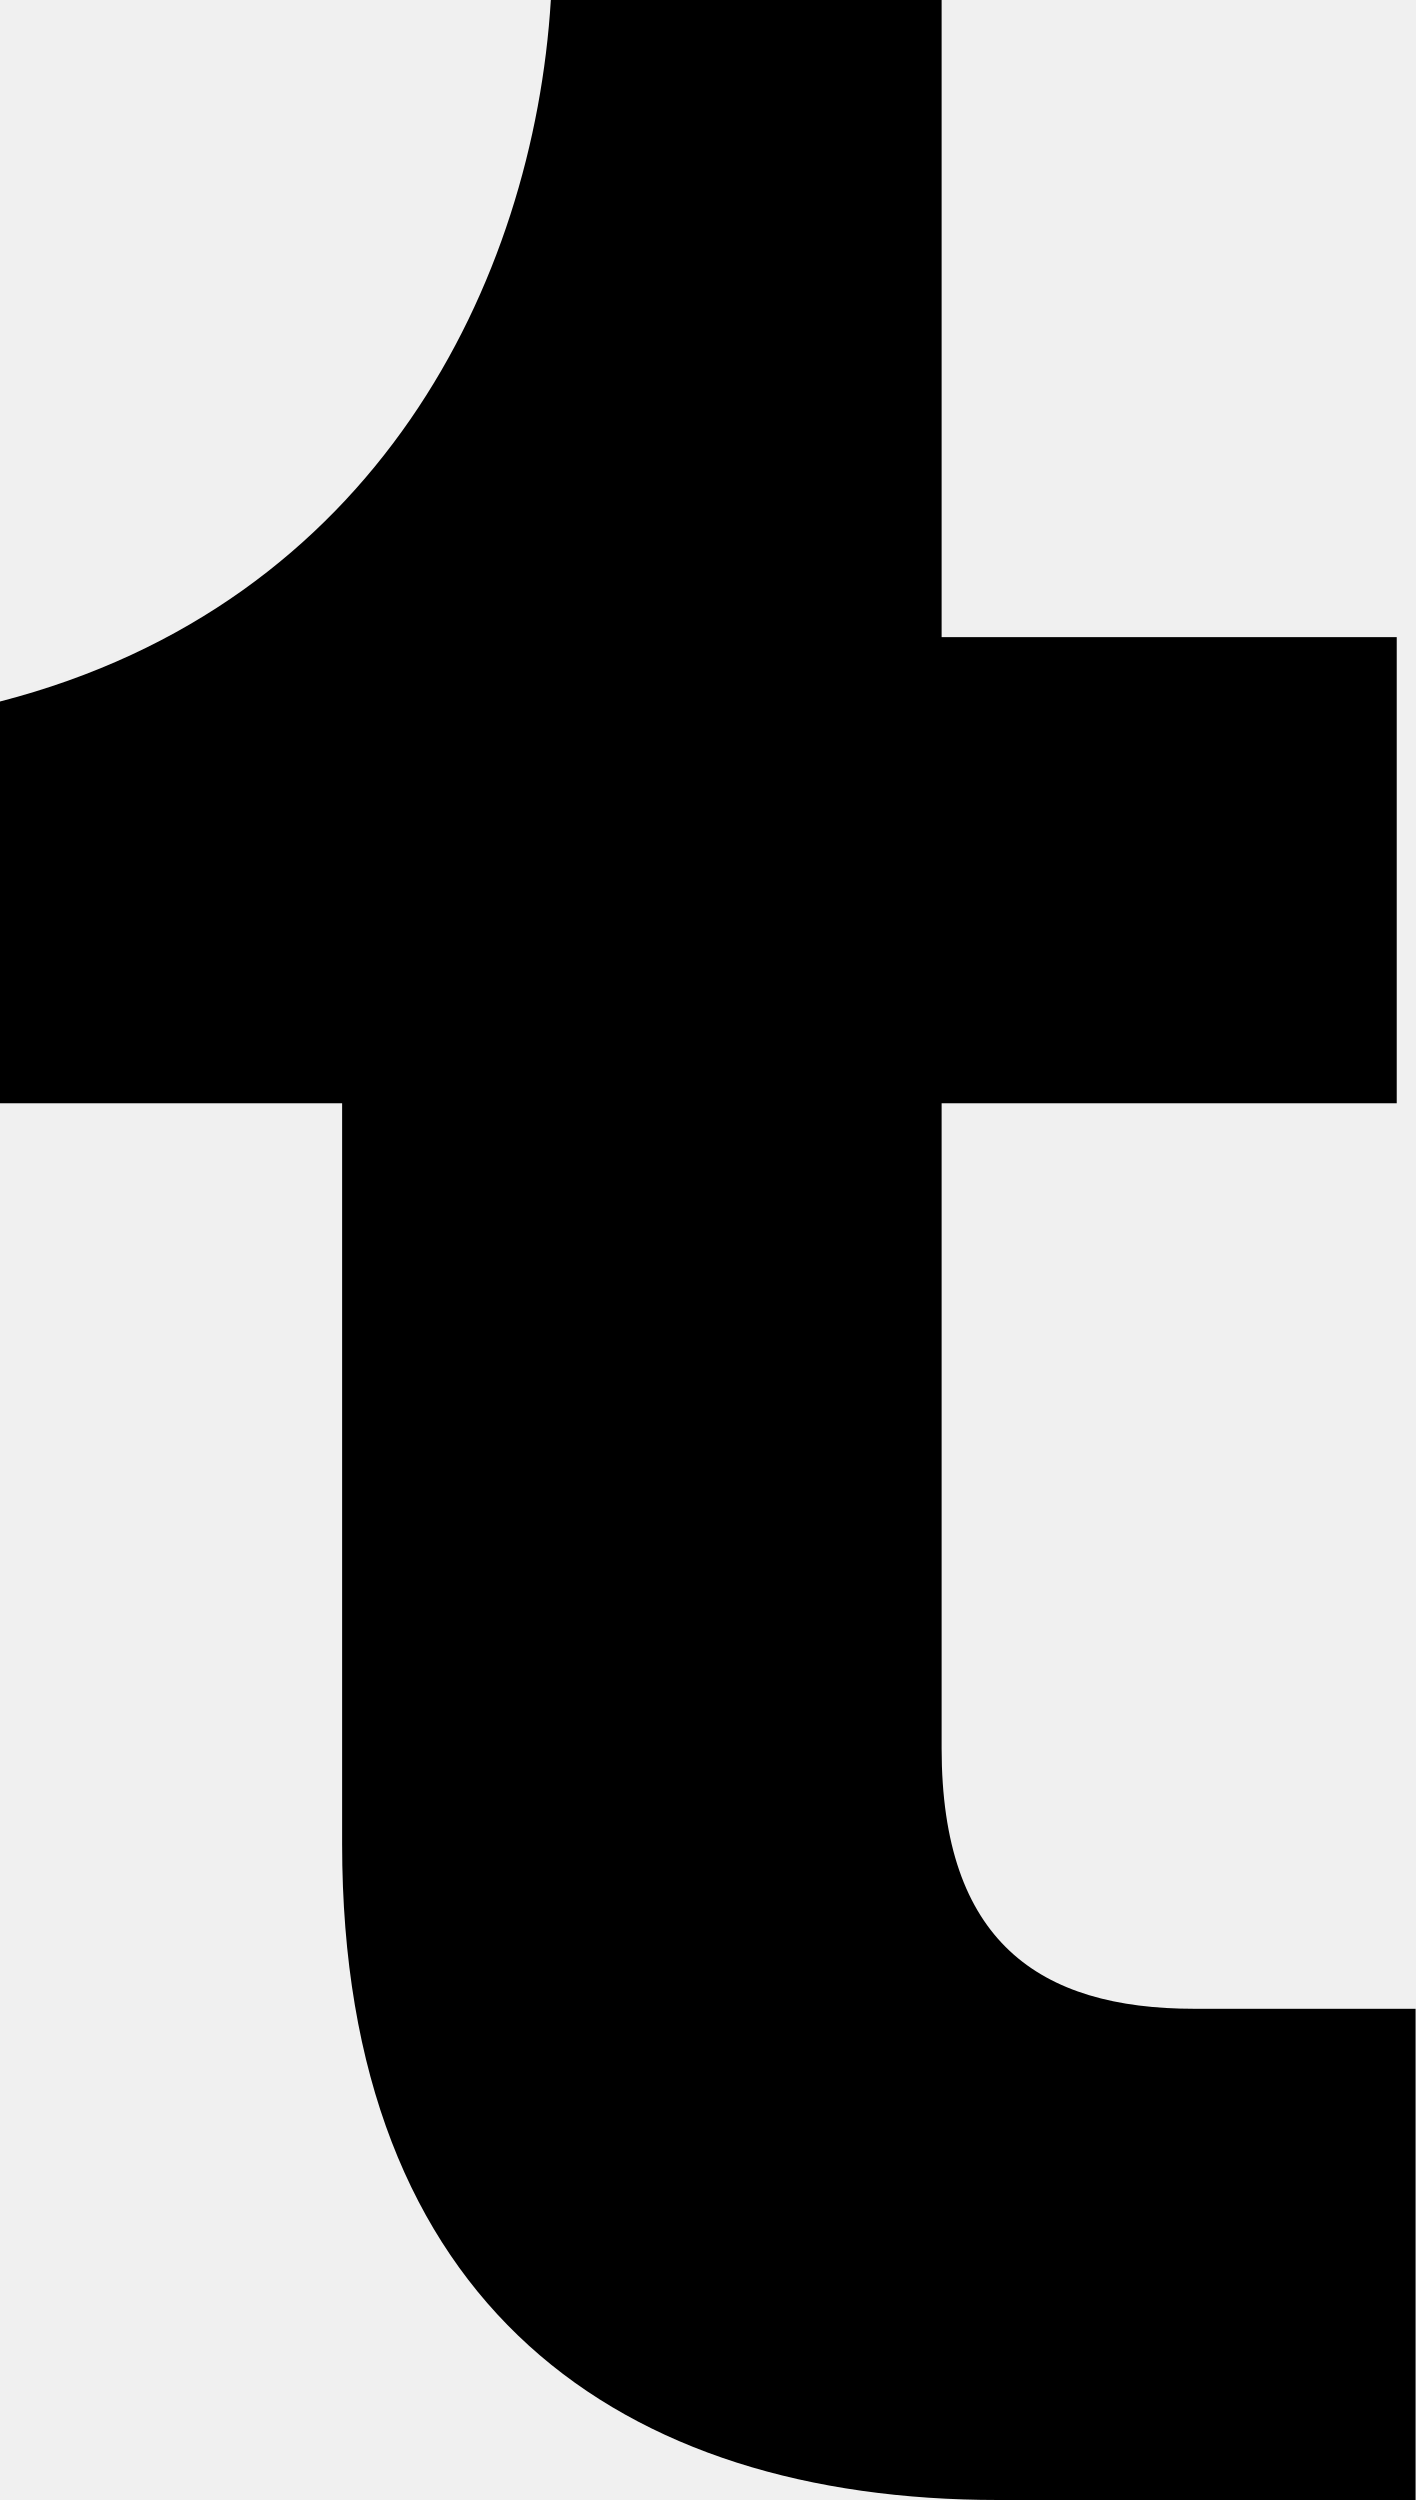
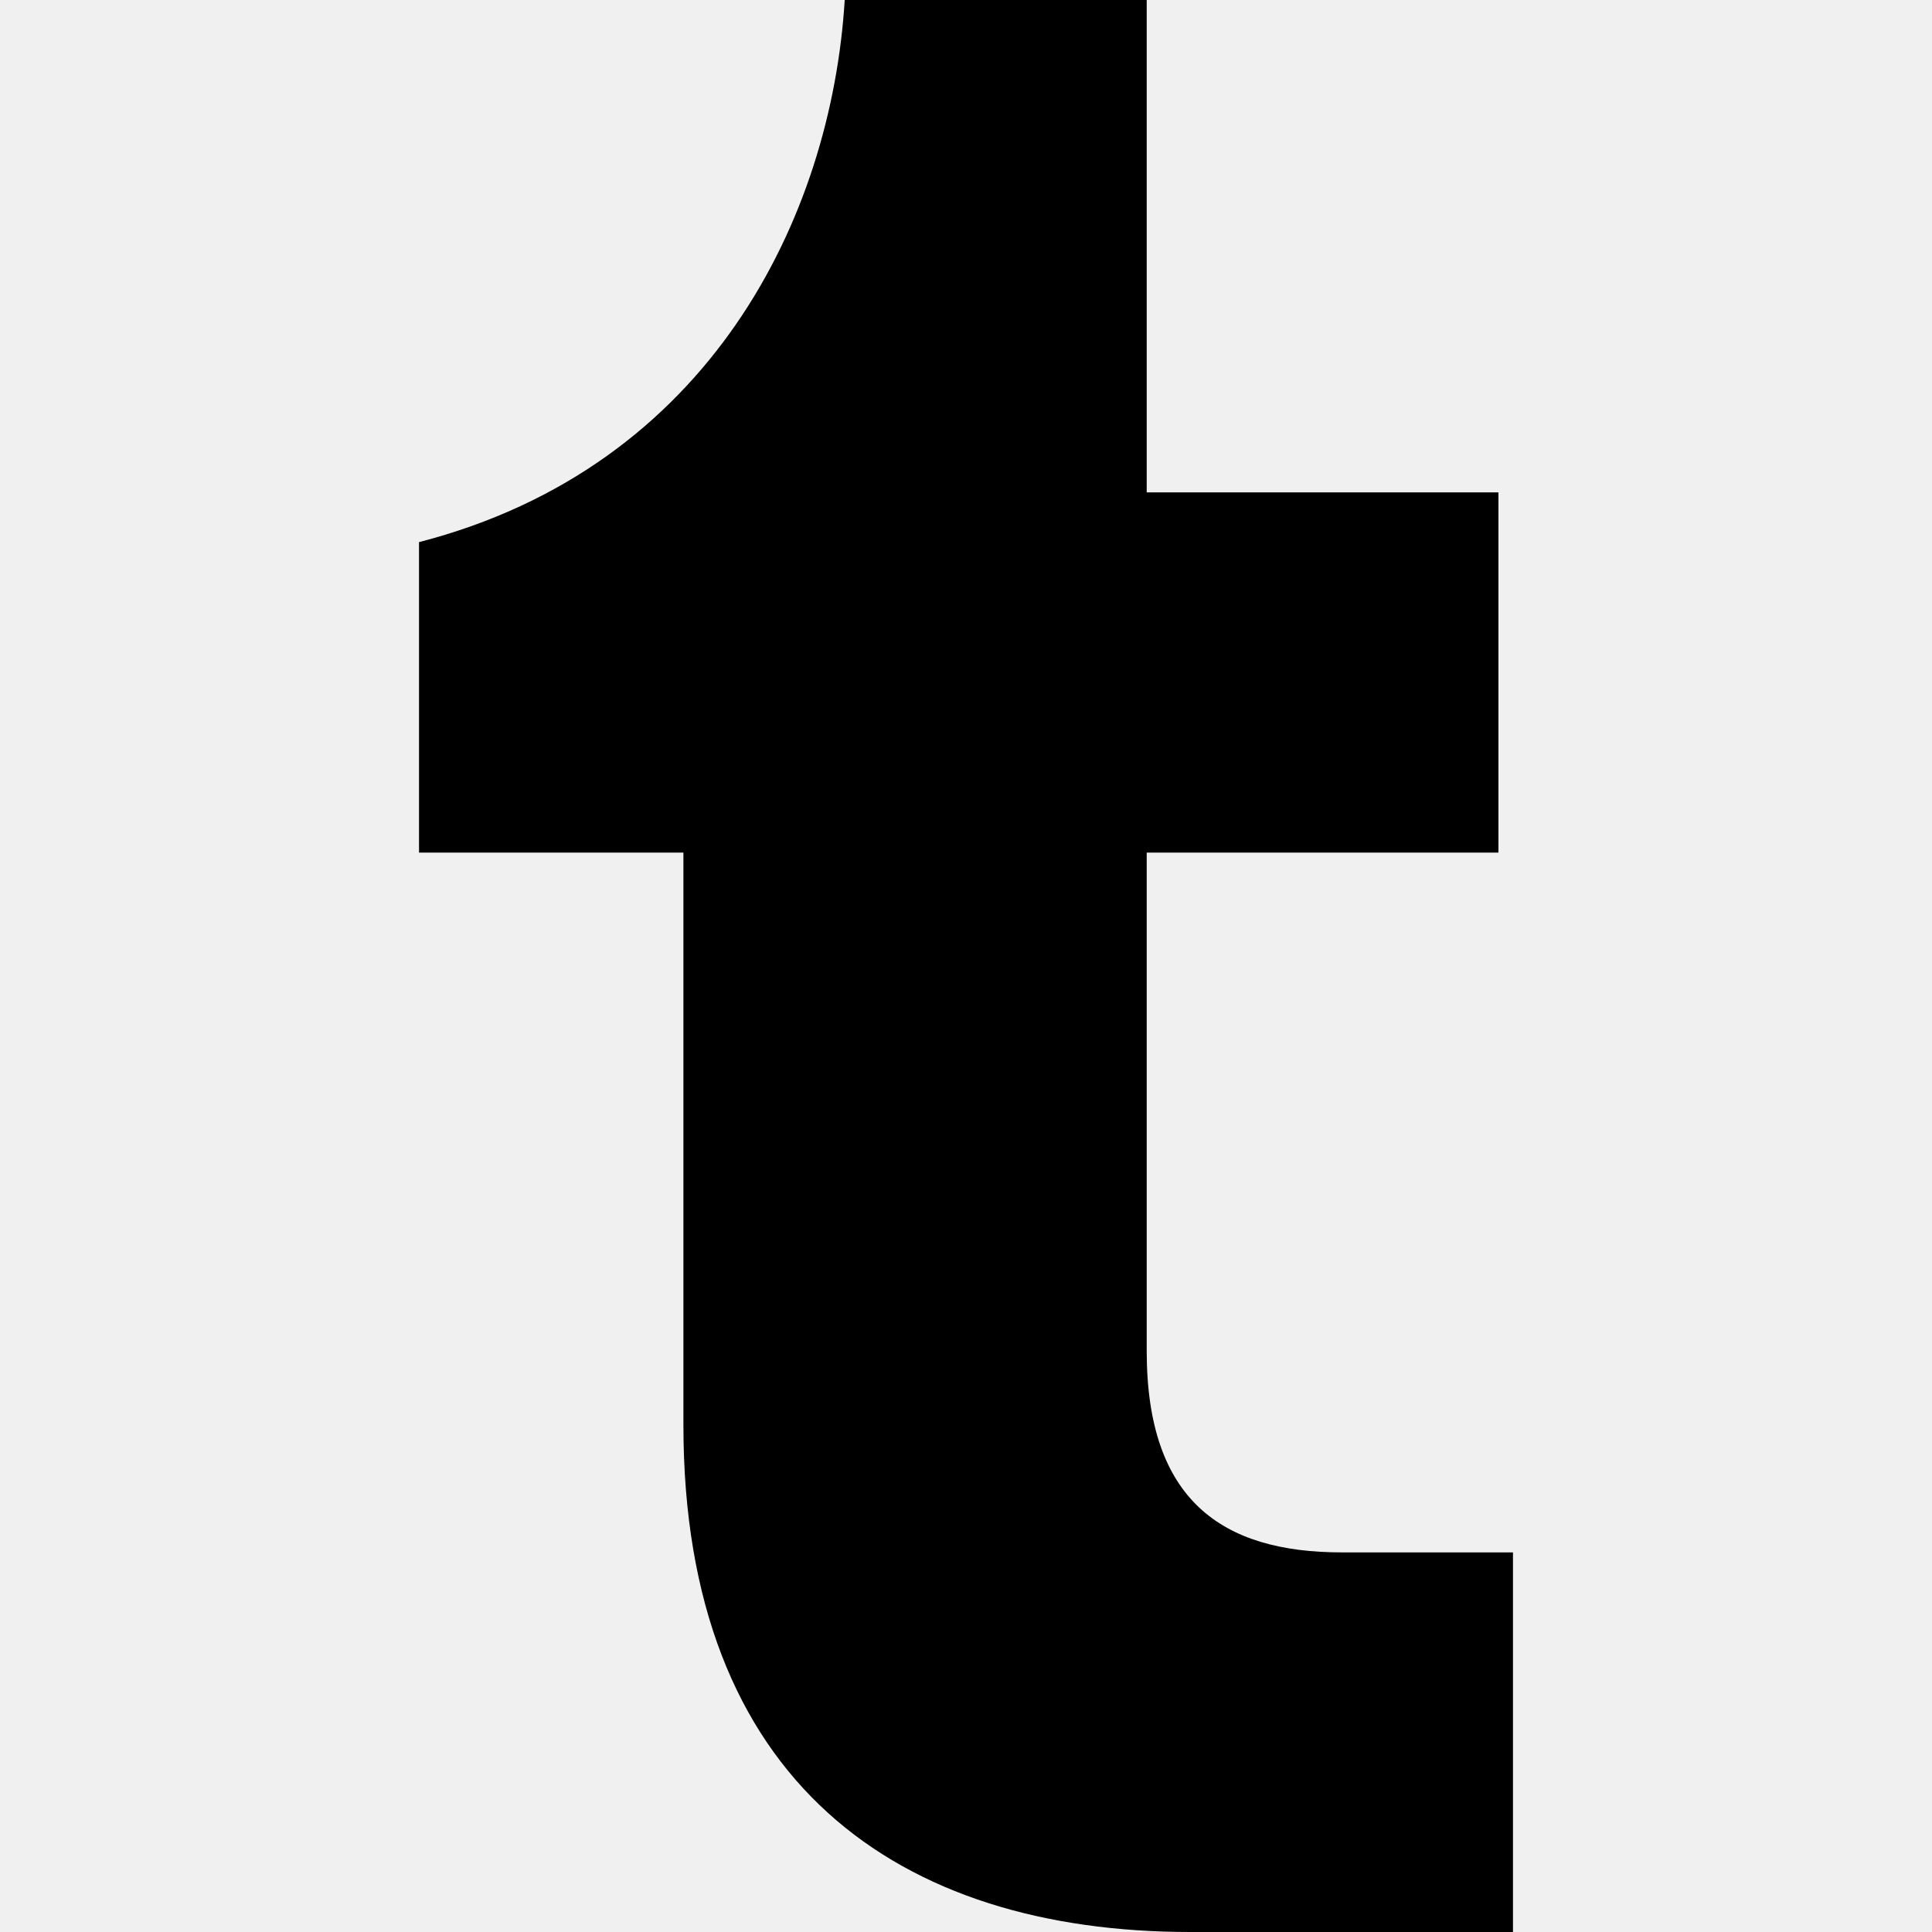
- <svg xmlns="http://www.w3.org/2000/svg" version="1.1" id="Layer_1" x="0px" y="0px" viewBox="0 0 90.2 159.3" style="enable-background:new 0 0 90.2 159.3;" xml:space="preserve">
+ <svg xmlns="http://www.w3.org/2000/svg" version="1.1" id="Layer_1" x="0px" y="0px" width="16" height="16" viewBox="0 0 90.2 159.3" style="enable-background:new 0 0 90.2 159.3;" xml:space="preserve">
  <defs id="defs95" />
  <style type="text/css" id="style2">
	.st0{fill:#FFFFFF;}
	.st1{fill:#001935;}
	.st2{fill:#231F20;}
</style>
  <text transform="matrix(1 0 0 1 -696.6951 -356.281)" class="st0" style="font-family:'MyriadPro-Regular'; font-size:45.816px;" id="text4">Black #000000</text>
  <text transform="matrix(1 0 0 1 -1587.354 -356.281)" id="text14">
    <tspan x="0" y="0" class="st0" style="font-family:'MyriadPro-Regular'; font-size:45.816px;" id="tspan6">Notes:</tspan>
    <tspan x="0" y="110" class="st0" style="font-family:'MyriadPro-Regular'; font-size:45.816px;" id="tspan8">Always use the full wordmark</tspan>
    <tspan x="0" y="164.9" class="st0" style="font-family:'MyriadPro-Regular'; font-size:45.816px;" id="tspan10">unless you’re explicitly speaking to </tspan>
    <tspan x="0" y="219.9" class="st0" style="font-family:'MyriadPro-Regular'; font-size:45.816px;" id="tspan12">or marketing the iOS or Android app </tspan>
  </text>
  <text transform="matrix(1 0 0 1 -691.9711 189.9763)" class="st0" style="font-family:'MyriadPro-Regular'; font-size:21.804px;" id="text16">iOS icon</text>
  <text transform="matrix(1 0 0 1 -696.6951 -111.0251)" class="st0" style="font-family:'MyriadPro-Regular'; font-size:21.804px;" id="text18">Wordmark (always use full word)</text>
  <text transform="matrix(1 0 0 1 -369.3826 189.9763)" class="st0" style="font-family:'MyriadPro-Regular'; font-size:21.804px;" id="text20">Android Icon</text>
  <text transform="matrix(1 0 0 1 -2.538842e-04 189.9763)" class="st0" style="font-family:'MyriadPro-Regular'; font-size:21.804px;" id="text22">t icon</text>
  <text transform="matrix(1 0 0 1 -696.6951 363.683)" class="st0" style="font-family:'MyriadPro-Regular'; font-size:45.816px;" id="text24">White #000000</text>
  <text transform="matrix(1 0 0 1 -691.9711 909.9404)" class="st0" style="font-family:'MyriadPro-Regular'; font-size:21.804px;" id="text26">iOS icon</text>
  <text transform="matrix(1 0 0 1 -696.6951 608.9389)" class="st0" style="font-family:'MyriadPro-Regular'; font-size:21.804px;" id="text28">Wordmark (always use full word)</text>
  <text transform="matrix(1 0 0 1 -369.3826 909.9404)" class="st0" style="font-family:'MyriadPro-Regular'; font-size:21.804px;" id="text30">Android Icon</text>
  <text transform="matrix(1 0 0 1 -2.538842e-04 909.9404)" class="st0" style="font-family:'MyriadPro-Regular'; font-size:21.804px;" id="text32">t icon</text>
  <text transform="matrix(1 0 0 1 239.2582 -356.281)" class="st0" style="font-family:'MyriadPro-Regular'; font-size:45.816px;" id="text34">Blue #001935</text>
  <text transform="matrix(1 0 0 1 243.9822 189.9763)" class="st0" style="font-family:'MyriadPro-Regular'; font-size:21.804px;" id="text36">iOS icon</text>
  <text transform="matrix(1 0 0 1 239.2582 -111.0251)" class="st0" style="font-family:'MyriadPro-Regular'; font-size:21.804px;" id="text38">Wordmark (always use full word)</text>
  <text transform="matrix(1 0 0 1 566.5707 189.9763)" class="st0" style="font-family:'MyriadPro-Regular'; font-size:21.804px;" id="text40">Android Icon</text>
  <text transform="matrix(1 0 0 1 935.953 189.9763)" class="st0" style="font-family:'MyriadPro-Regular'; font-size:21.804px;" id="text42">t icon</text>
  <path class="st1" d="M302.9-147.5c-24,0-41.8-12.3-41.8-41.8v-47.2h-21.8v-25.6c24-6.2,34-26.8,35.1-44.7h24.9v40.6h29v29.7h-29  v41.1c0,12.3,6.2,16.6,16.1,16.6h14.1v31.3H302.9z M391.9-146.1c13.6,0,29.3-5.9,37.8-16.4v15h44.8V-173h-11.4v-93.3H409v25.9h15.4  v44.9c0,3.6-3,18.7-23.3,18.7c-13,0-15.4-7.8-15.4-17.7v-71.8h-39.9v73.4C345.8-174.6,354.1-146.1,391.9-146.1z M488.8-147.5h65.6  V-173H541v-44.4c0-6.5,5.5-19.7,22.4-19.7c13.6,0,16.4,8.3,16.4,18.1v46h-13.2v25.5h65.1V-173H618v-44.4c0-6.5,5-19.7,21.9-19.7  c13.7,0,17.1,8.3,17.1,18.1v46h-13v25.5h64.8V-173h-13.3v-41.5c0-24.4-9.2-53.2-45.6-53.2c-18,0-32.7,8.5-38.9,19  c-7.8-11.9-19.7-19-37.4-19c-14.1,0-29.5,6-37.8,17.4v-16h-49.2v25.9h15.9v67.4h-13.5V-147.5z M791.8-146.1c33.2,0,51-24.9,51-62.2  c0-35.8-16.6-59.3-50.3-59.3c-11.9,0-23.7,4.5-30.9,10v-49.2h-54.8v25.7h15.9v133.6h36.5V-158C768.6-150.2,779.7-146.1,791.8-146.1z   M783.5-175.1c-11.6,0-23-7.4-23-30.6c0-28,13.5-33,22.8-33c10.8,0,20.4,8.8,20.4,30.5C803.7-176.8,789.6-175.8,783.5-175.1z   M850-147.5h66V-173H902v-133.9h-54.4v25.7h15.9V-173H850V-147.5z M930.4-147.5h64.9V-173H982v-33.2c0-22.6,15.9-27.5,28-27.5h16.1  v-34h-13c-14.7,0-28.3,7.1-34.4,18.5v-17.2h-49.4v25.9h14.3v67.4h-13.1V-147.5z" id="path44" />
  <path class="st1" d="M999.6,159.3c-24,0-41.8-12.3-41.8-41.8V70.3H936V44.7c24-6.2,34-26.8,35.1-44.7H996v40.6h29v29.7h-29v41.1  c0,12.3,6.2,16.6,16.1,16.6h14.1v31.3H999.6z" id="path46" />
  <g id="g52">
    <path class="st1" d="M645.1,1.3c-43.4,0-78.6,35.1-78.6,78.3s35.1,78.5,78.6,78.5c43.2,0,78.3-35.3,78.3-78.5   C723.5,36.2,688.3,1.3,645.1,1.3z" id="path48" />
    <path class="st0" d="M651.2,97.3c0,7.1,3.6,9.5,9.2,9.5h8.1v18h-15.3c-13.7,0-24-7.1-24-24V73.7h-12.5V59   c13.7-3.6,19.5-15.4,20.2-25.6h14.3v23.3h16.6v17h-16.6V97.3" id="path50" />
  </g>
  <g id="g58">
    <path class="st1" d="M359.9,7.3h-87c-15.9,0-28.9,13-28.9,28.9v87c0,15.9,13,28.9,28.9,28.9h87c15.9,0,28.9-13,28.9-28.9v-87   C388.8,20.3,375.8,7.3,359.9,7.3z" id="path54" />
    <path class="st0" d="M341.3,124.8h-15.3c-13.7,0-24-7.1-24-24V73.7h-12.5V59c13.7-3.6,19.5-15.4,20.2-25.6H324v23.3h16.6v17H324   v23.6c0,7.1,3.6,9.5,9.2,9.5h8.1V124.8z" id="path56" />
  </g>
  <path class="st0" d="M-633.1,573.9c-24,0-41.8-12.3-41.8-41.8v-47.2h-21.8v-25.6c24-6.2,34-26.8,35.1-44.7h24.9v40.6h29v29.7h-29  V526c0,12.3,6.2,16.6,16.1,16.6h14.1v31.3H-633.1z M-544,575.3c13.6,0,29.3-5.9,37.8-16.4v15h44.8v-25.5h-11.4v-93.3H-527v25.9h15.4  V526c0,3.6-3,18.7-23.3,18.7c-13,0-15.4-7.8-15.4-17.7v-71.8h-39.9v73.4C-590.1,546.9-581.8,575.3-544,575.3z M-447.1,573.9h65.6  v-25.5h-13.4v-44.4c0-6.5,5.5-19.7,22.4-19.7c13.6,0,16.4,8.3,16.4,18.1v46h-13.2v25.5h65.1v-25.5H-318v-44.4  c0-6.5,5-19.7,21.9-19.7c13.7,0,17.1,8.3,17.1,18.1v46h-13v25.5h64.8v-25.5h-13.3V507c0-24.4-9.2-53.2-45.6-53.2  c-18,0-32.7,8.5-38.9,19c-7.8-11.9-19.7-19-37.4-19c-14.1,0-29.5,6-37.8,17.4v-16h-49.2v25.9h15.9v67.4h-13.5V573.9z M-144.1,575.3  c33.2,0,51-24.9,51-62.2c0-35.8-16.6-59.3-50.3-59.3c-11.9,0-23.7,4.5-30.9,10v-49.2h-54.8v25.7h15.9v133.6h36.5v-10.5  C-167.4,571.3-156.2,575.3-144.1,575.3z M-152.4,546.4c-11.6,0-23-7.4-23-30.6c0-28,13.5-33,22.8-33c10.8,0,20.4,8.8,20.4,30.5  C-132.3,544.7-146.3,545.7-152.4,546.4z M-85.9,573.9h66v-25.5H-34V414.6h-54.4v25.7h15.9v108.2h-13.5V573.9z M-5.5,573.9h64.9  v-25.5H46.1v-33.2c0-22.6,15.9-27.5,28-27.5h16.1v-34h-13c-14.7,0-28.3,7.1-34.4,18.5v-17.2H-6.7v25.9H7.6v67.4H-5.5V573.9z" id="path60" />
  <path class="st0" d="M63.6,880.8c-24,0-41.8-12.3-41.8-41.8v-47.2H0v-25.6c24-6.2,34-26.8,35.1-44.7H60V762h29v29.7H60v41.1  c0,12.3,6.2,16.6,16.1,16.6h14.1v31.3H63.6z" id="path62" />
  <g id="g68">
    <path class="st0" d="M-290.8,722.7c-43.4,0-78.6,35.1-78.6,78.3c0,43.2,35.1,78.5,78.6,78.5c43.2,0,78.3-35.3,78.3-78.5   C-212.5,757.6-247.6,722.7-290.8,722.7z" id="path64" />
    <path class="st2" d="M-284.7,818.8c0,7.1,3.6,9.5,9.2,9.5h8.1v18h-15.3c-13.7,0-24-7.1-24-24v-27.1h-12.5v-14.7   c13.7-3.6,19.5-15.4,20.2-25.6h14.3v23.3h16.6v17h-16.6V818.8" id="path66" />
  </g>
  <g id="g74">
    <path class="st0" d="M-576.1,728.7h-87c-15.9,0-28.9,13-28.9,28.9v87c0,15.9,13,28.9,28.9,28.9h87c15.9,0,28.9-13,28.9-28.9v-87   C-547.1,741.7-560.2,728.7-576.1,728.7z" id="path70" />
    <path class="st2" d="M-594.6,846.2h-15.3c-13.7,0-24-7.1-24-24v-27.1h-12.5v-14.7c13.7-3.6,19.5-15.4,20.2-25.6h14.3v23.3h16.6v17   h-16.6v23.6c0,7.1,3.6,9.5,9.2,9.5h8.1V846.2z" id="path72" />
  </g>
  <path d="M-633.1-147.5c-24,0-41.8-12.3-41.8-41.8v-47.2h-21.8v-25.6c24-6.2,34-26.8,35.1-44.7h24.9v40.6h29v29.7h-29v41.1  c0,12.3,6.2,16.6,16.1,16.6h14.1v31.3H-633.1z M-544-146.1c13.6,0,29.3-5.9,37.8-16.4v15h44.8V-173h-11.4v-93.3H-527v25.9h15.4v44.9  c0,3.6-3,18.7-23.3,18.7c-13,0-15.4-7.8-15.4-17.7v-71.8h-39.9v73.4C-590.1-174.6-581.8-146.1-544-146.1z M-447.1-147.5h65.6V-173  h-13.4v-44.4c0-6.5,5.5-19.7,22.4-19.7c13.6,0,16.4,8.3,16.4,18.1v46h-13.2v25.5h65.1V-173H-318v-44.4c0-6.5,5-19.7,21.9-19.7  c13.7,0,17.1,8.3,17.1,18.1v46h-13v25.5h64.8V-173h-13.3v-41.5c0-24.4-9.2-53.2-45.6-53.2c-18,0-32.7,8.5-38.9,19  c-7.8-11.9-19.7-19-37.4-19c-14.1,0-29.5,6-37.8,17.4v-16h-49.2v25.9h15.9v67.4h-13.5V-147.5z M-144.1-146.1c33.2,0,51-24.9,51-62.2  c0-35.8-16.6-59.3-50.3-59.3c-11.9,0-23.7,4.5-30.9,10v-49.2h-54.8v25.7h15.9v133.6h36.5V-158C-167.4-150.2-156.2-146.1-144.1-146.1  z M-152.4-175.1c-11.6,0-23-7.4-23-30.6c0-28,13.5-33,22.8-33c10.8,0,20.4,8.8,20.4,30.5C-132.3-176.8-146.3-175.8-152.4-175.1z   M-85.9-147.5h66V-173H-34v-133.9h-54.4v25.7h15.9V-173h-13.5V-147.5z M-5.5-147.5h64.9V-173H46.1v-33.2c0-22.6,15.9-27.5,28-27.5  h16.1v-34h-13c-14.7,0-28.3,7.1-34.4,18.5v-17.2H-6.7v25.9H7.6v67.4H-5.5V-147.5z" id="path76" />
  <path d="M63.6,159.3c-24,0-41.8-12.3-41.8-41.8V70.3H0V44.7C24,38.5,34,17.9,35.1,0H60v40.6h29v29.7H60v41.1  c0,12.3,6.2,16.6,16.1,16.6h14.1v31.3H63.6z" id="path78" />
  <g id="g84">
    <path d="M-290.8,1.3c-43.4,0-78.6,35.1-78.6,78.3s35.1,78.5,78.6,78.5c43.2,0,78.3-35.3,78.3-78.5C-212.5,36.2-247.6,1.3-290.8,1.3   z" id="path80" />
    <path class="st0" d="M-284.7,97.3c0,7.1,3.6,9.5,9.2,9.5h8.1v18h-15.3c-13.7,0-24-7.1-24-24V73.7h-12.5V59   c13.7-3.6,19.5-15.4,20.2-25.6h14.3v23.3h16.6v17h-16.6V97.3" id="path82" />
  </g>
  <g id="g90">
    <path d="M-576.1,7.3h-87c-15.9,0-28.9,13-28.9,28.9v87c0,15.9,13,28.9,28.9,28.9h87c15.9,0,28.9-13,28.9-28.9v-87   C-547.1,20.3-560.2,7.3-576.1,7.3z" id="path86" />
    <path class="st0" d="M-594.6,124.8h-15.3c-13.7,0-24-7.1-24-24V73.7h-12.5V59c13.7-3.6,19.5-15.4,20.2-25.6h14.3v23.3h16.6v17   h-16.6v23.6c0,7.1,3.6,9.5,9.2,9.5h8.1V124.8z" id="path88" />
  </g>
</svg>
